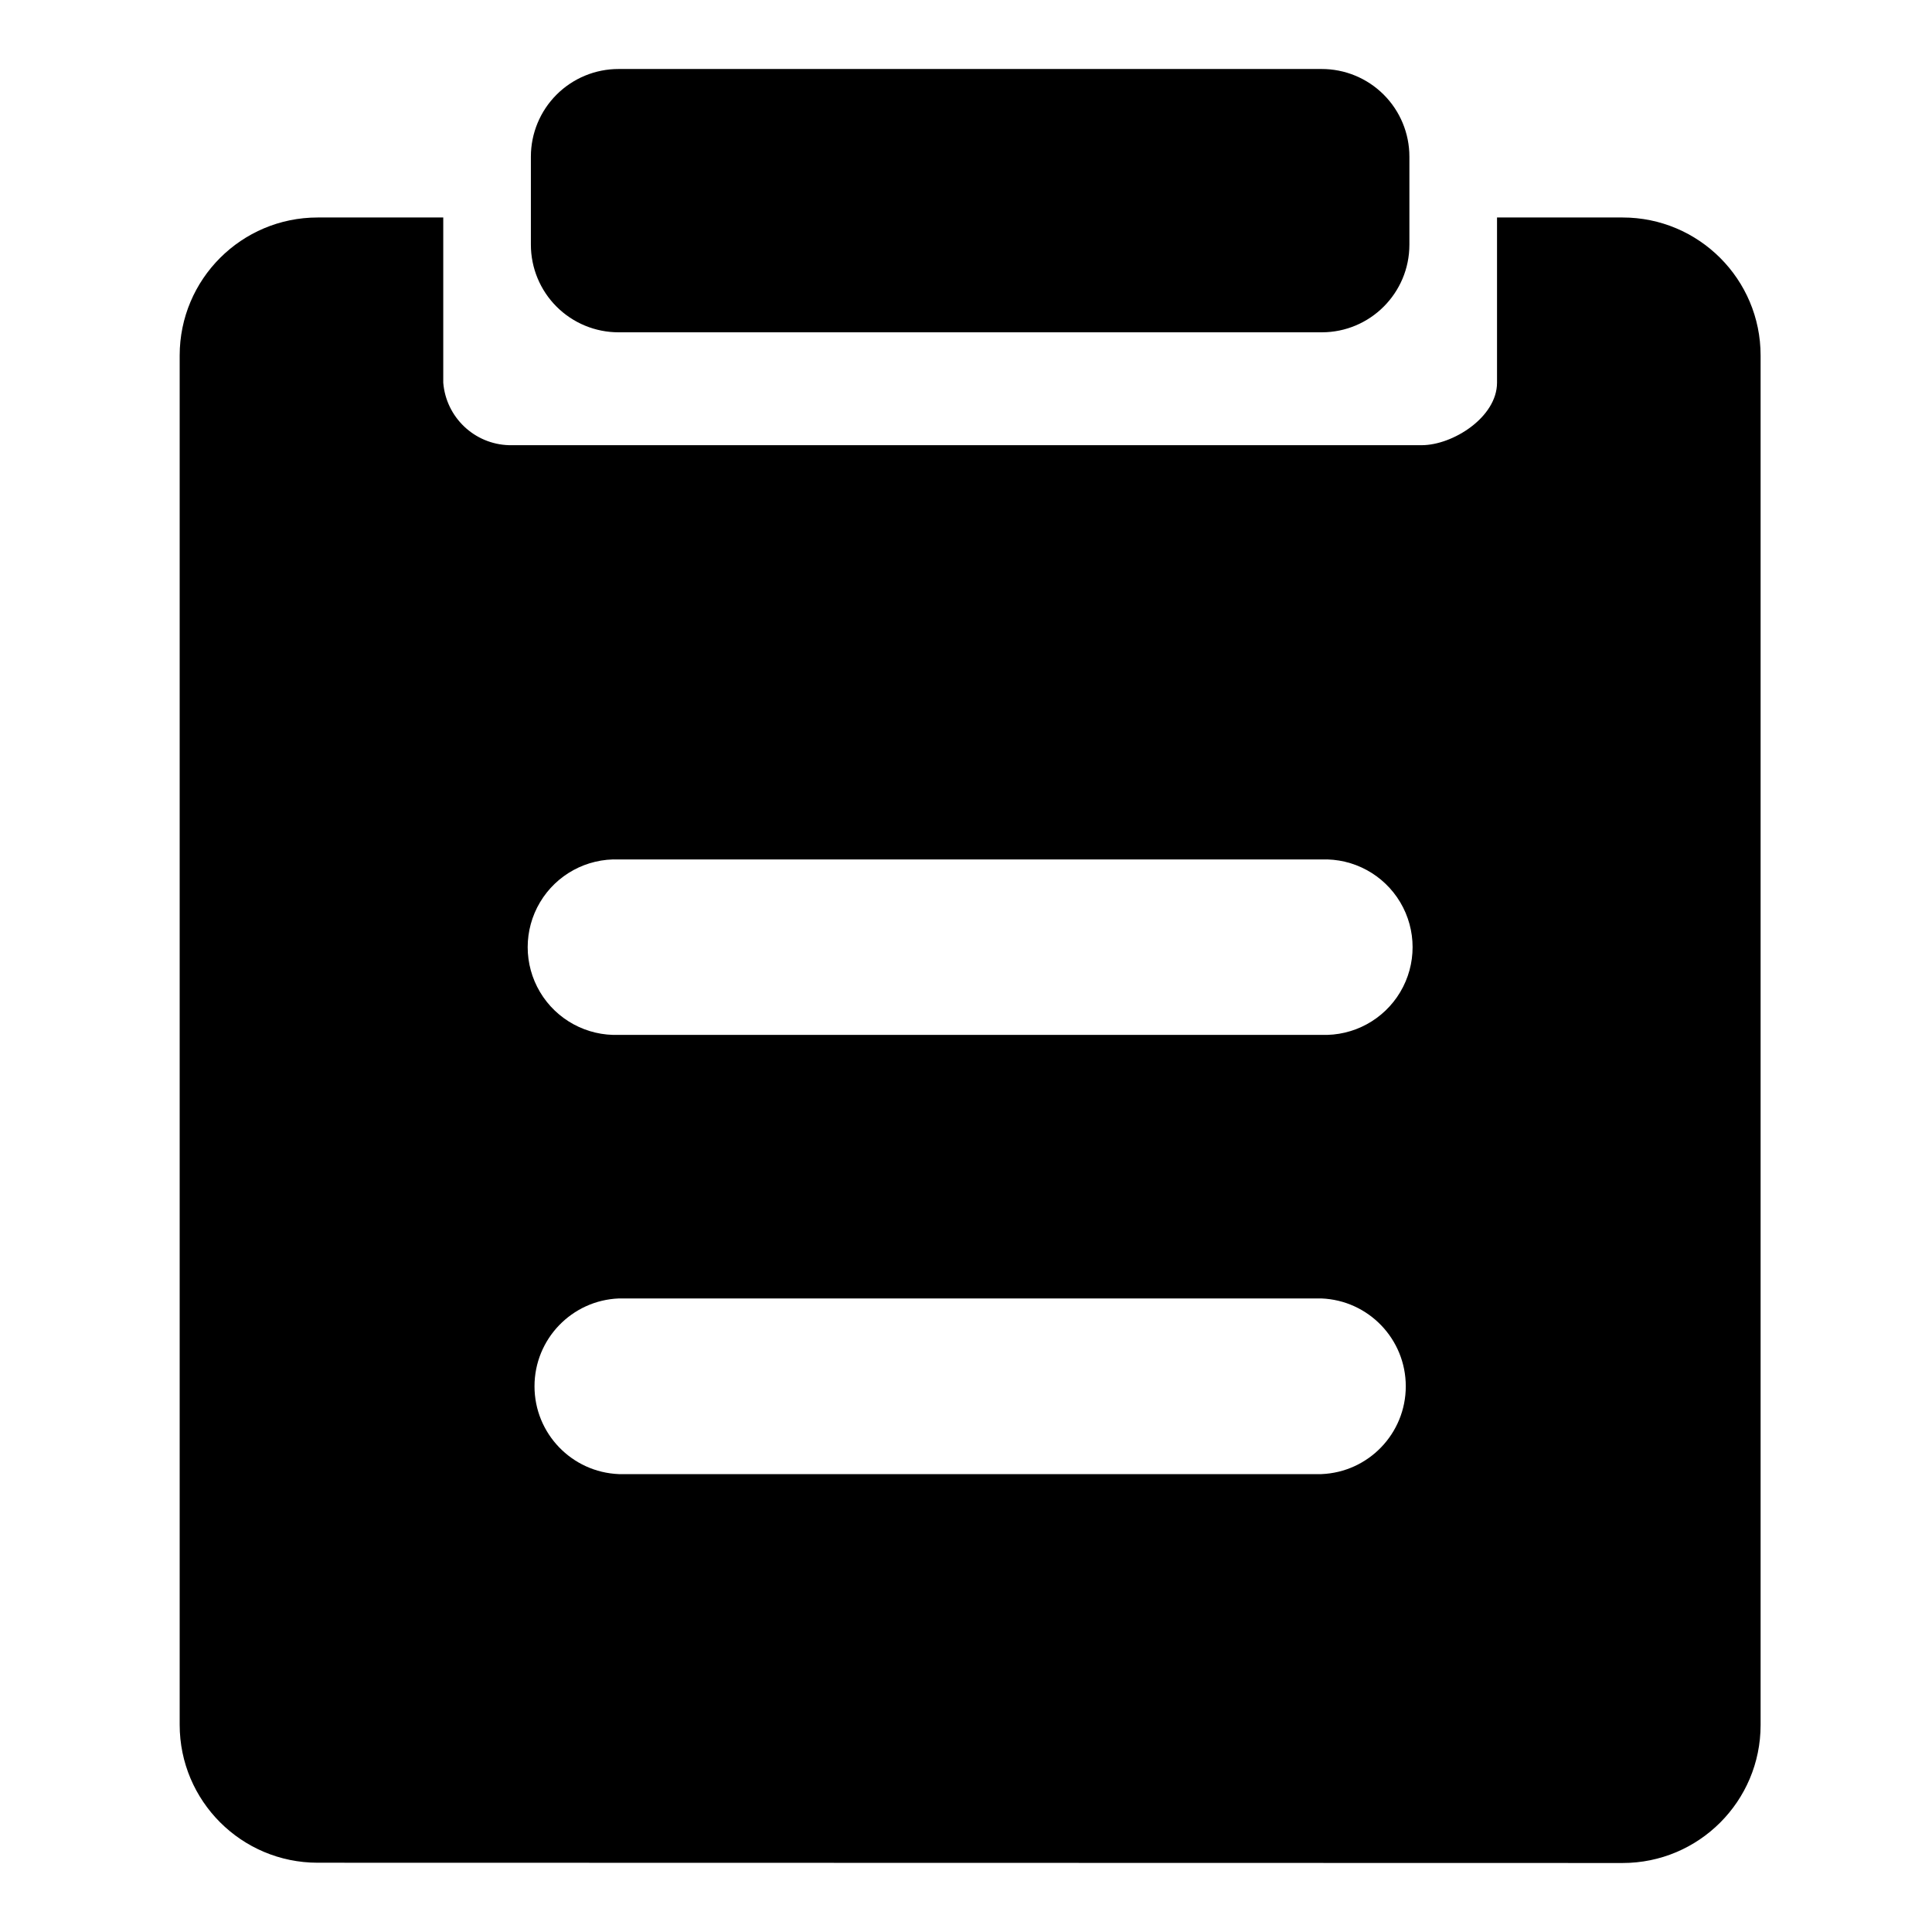
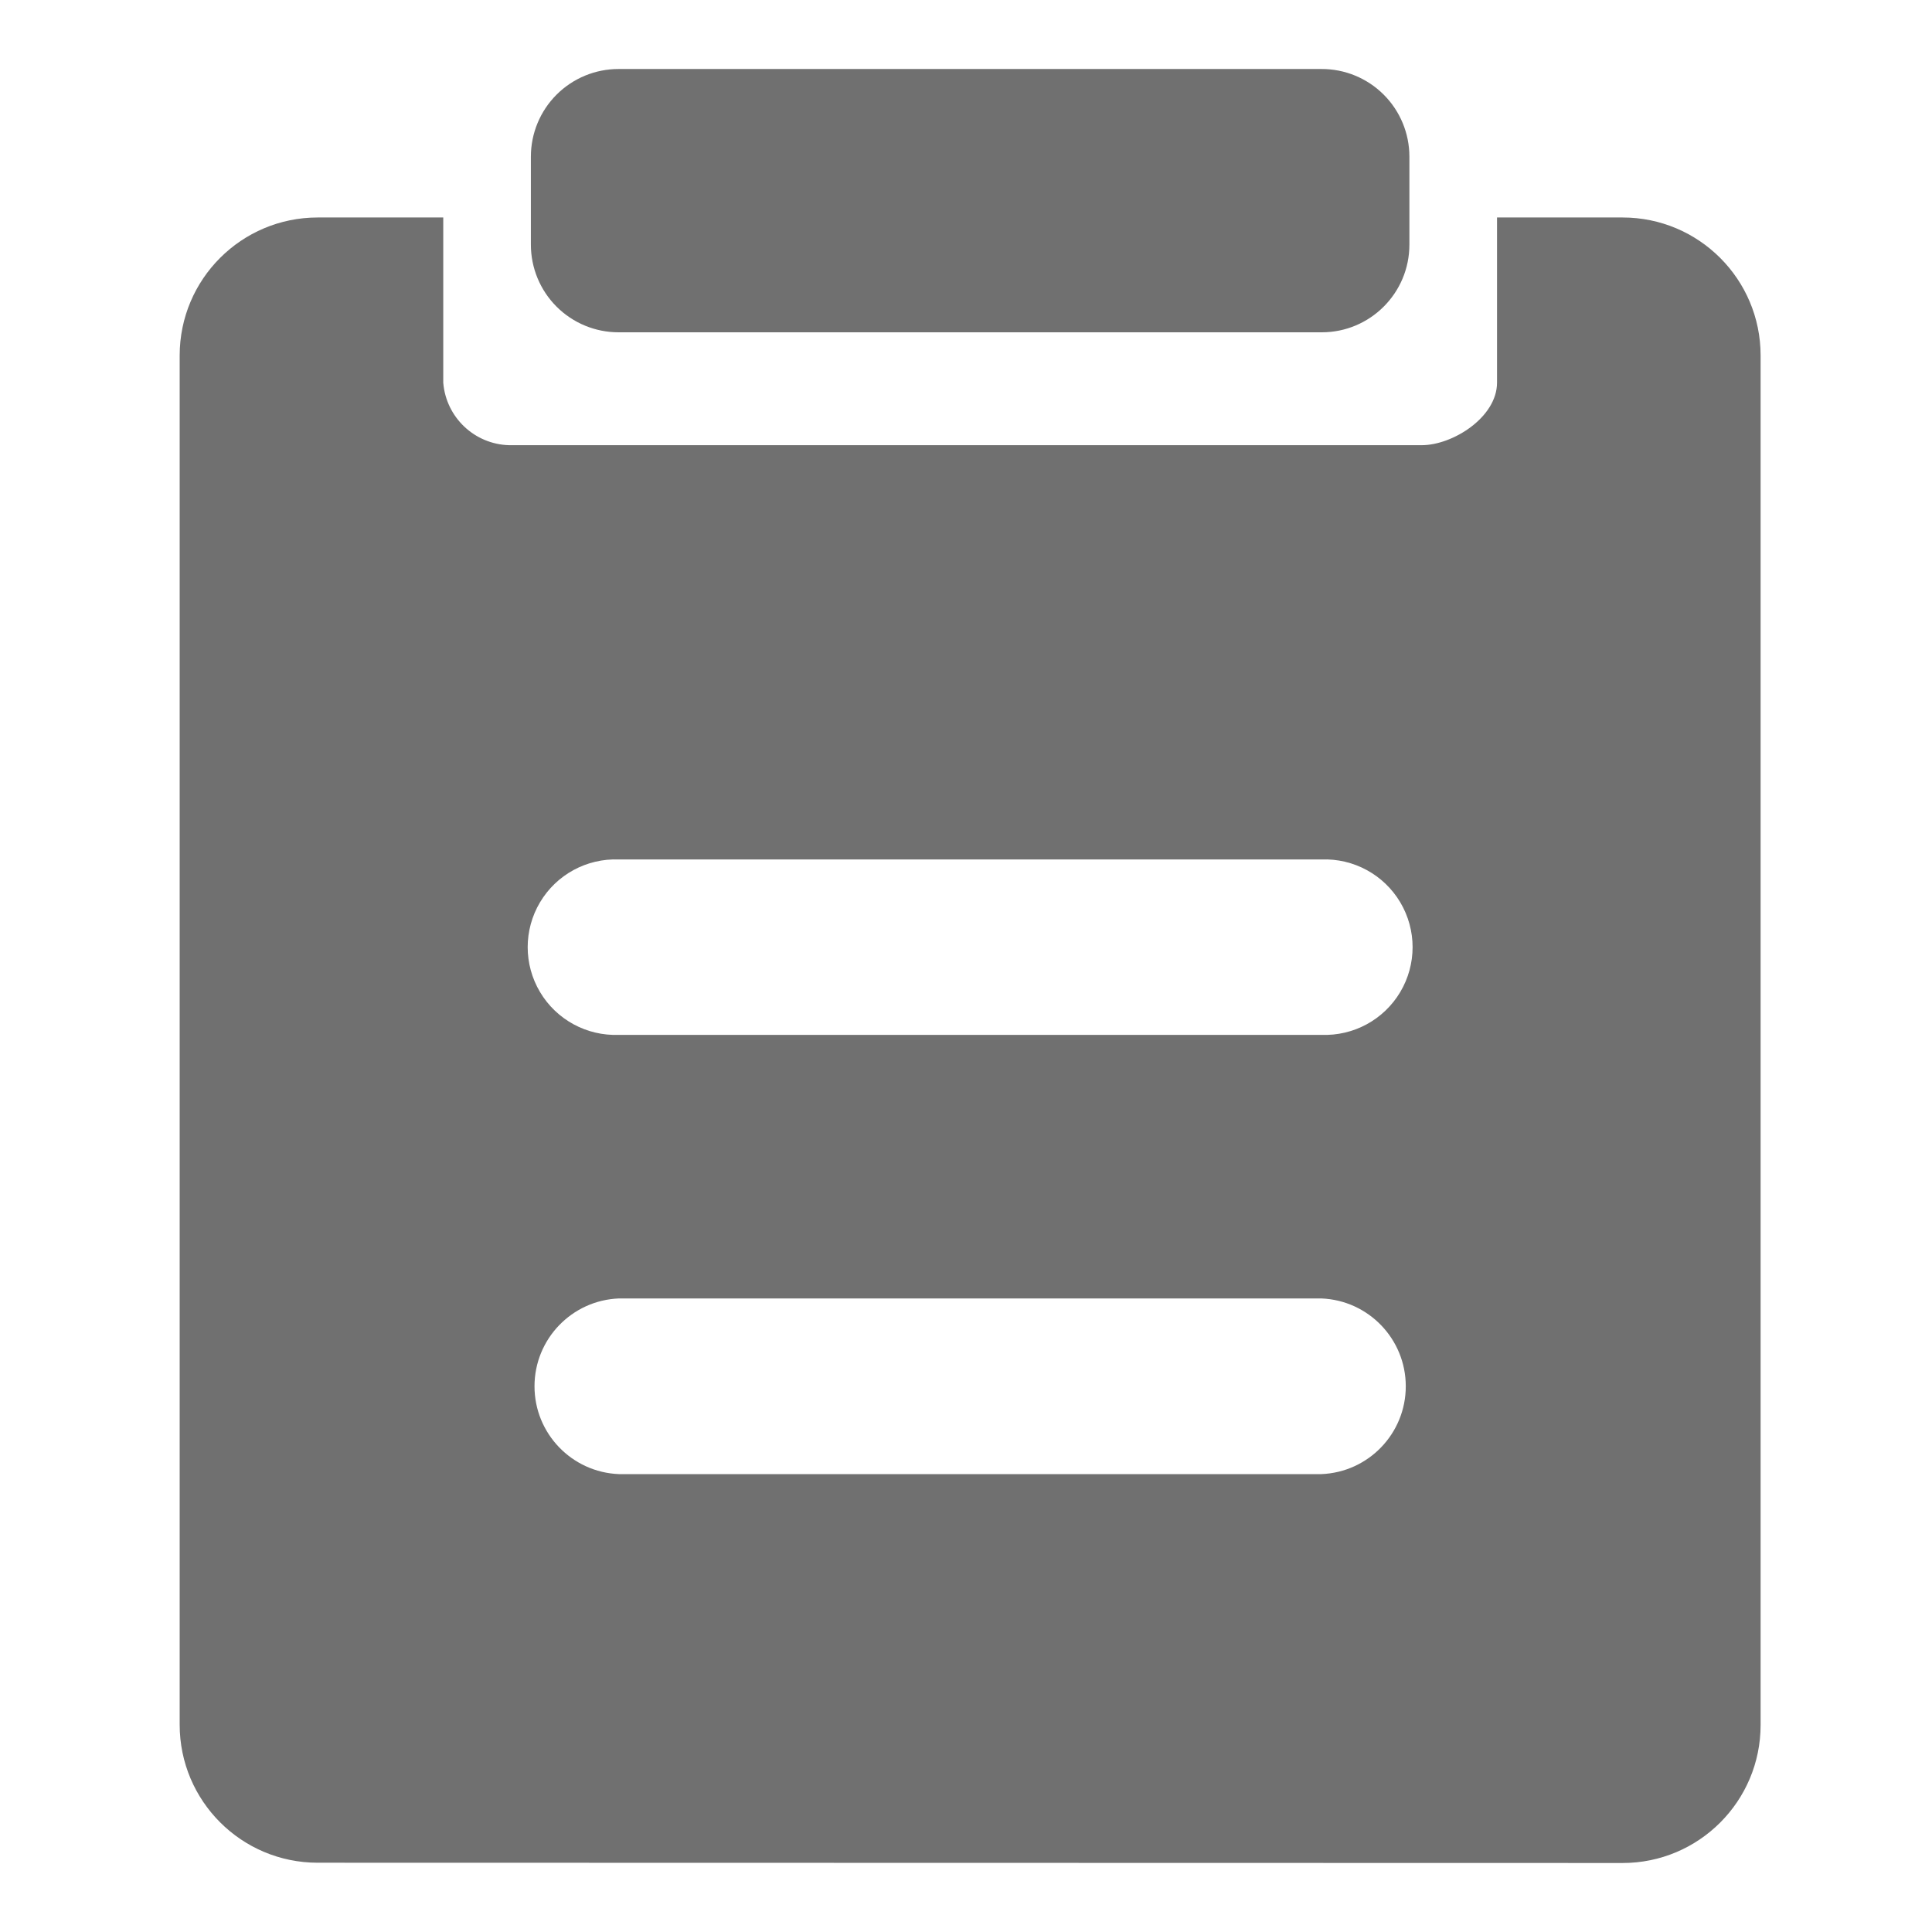
- <svg xmlns="http://www.w3.org/2000/svg" t="1730447475604" class="icon" viewBox="0 0 1024 1024" version="1.1" p-id="2404" width="20" height="20">
-   <path d="M328.046 688.201a46.592 46.592 0 0 0 0 93.111h372.297a46.592 46.592 0 0 0 0-93.111h-372.297z m0-232.667a46.519 46.519 0 1 0 0 92.965h372.297a46.519 46.519 0 1 0 0-92.965h-372.297z m-232.814 458.606V188.416a73.143 73.143 0 0 1 73.143-73.143h66.56v87.552c1.463 18.286 16.457 32.622 34.889 33.134h483.694c16.53 0 39.936-14.848 39.936-33.134V115.273h66.56a73.143 73.143 0 0 1 73.143 73.143V914.286a73.143 73.143 0 0 1-73.143 73.143l-691.639-0.146a73.143 73.143 0 0 1-73.143-73.143zM700.416 36.571a46.446 46.446 0 0 1 46.592 46.446v46.665c0 25.6-20.773 46.446-46.446 46.446H327.899a46.446 46.446 0 0 1-46.519-46.446v-46.665A46.446 46.446 0 0 1 327.899 36.571h372.517z" p-id="2405" />
+ <svg xmlns="http://www.w3.org/2000/svg" t="1730874049940" class="icon" viewBox="0 0 1024 1024" version="1.1" p-id="1849" width="20" height="20">
+   <path d="M328.046 688.201a46.592 46.592 0 0 0 0 93.111h372.297a46.592 46.592 0 0 0 0-93.111h-372.297z m0-232.667a46.519 46.519 0 1 0 0 92.965h372.297a46.519 46.519 0 1 0 0-92.965h-372.297z m-232.814 458.606V188.416a73.143 73.143 0 0 1 73.143-73.143h66.56v87.552c1.463 18.286 16.457 32.622 34.889 33.134h483.694c16.53 0 39.936-14.848 39.936-33.134V115.273h66.56a73.143 73.143 0 0 1 73.143 73.143V914.286a73.143 73.143 0 0 1-73.143 73.143l-691.639-0.146a73.143 73.143 0 0 1-73.143-73.143zM700.416 36.571a46.446 46.446 0 0 1 46.592 46.446v46.665c0 25.6-20.773 46.446-46.446 46.446H327.899a46.446 46.446 0 0 1-46.519-46.446v-46.665A46.446 46.446 0 0 1 327.899 36.571h372.517z" fill="#707070" p-id="1850" />
</svg>
